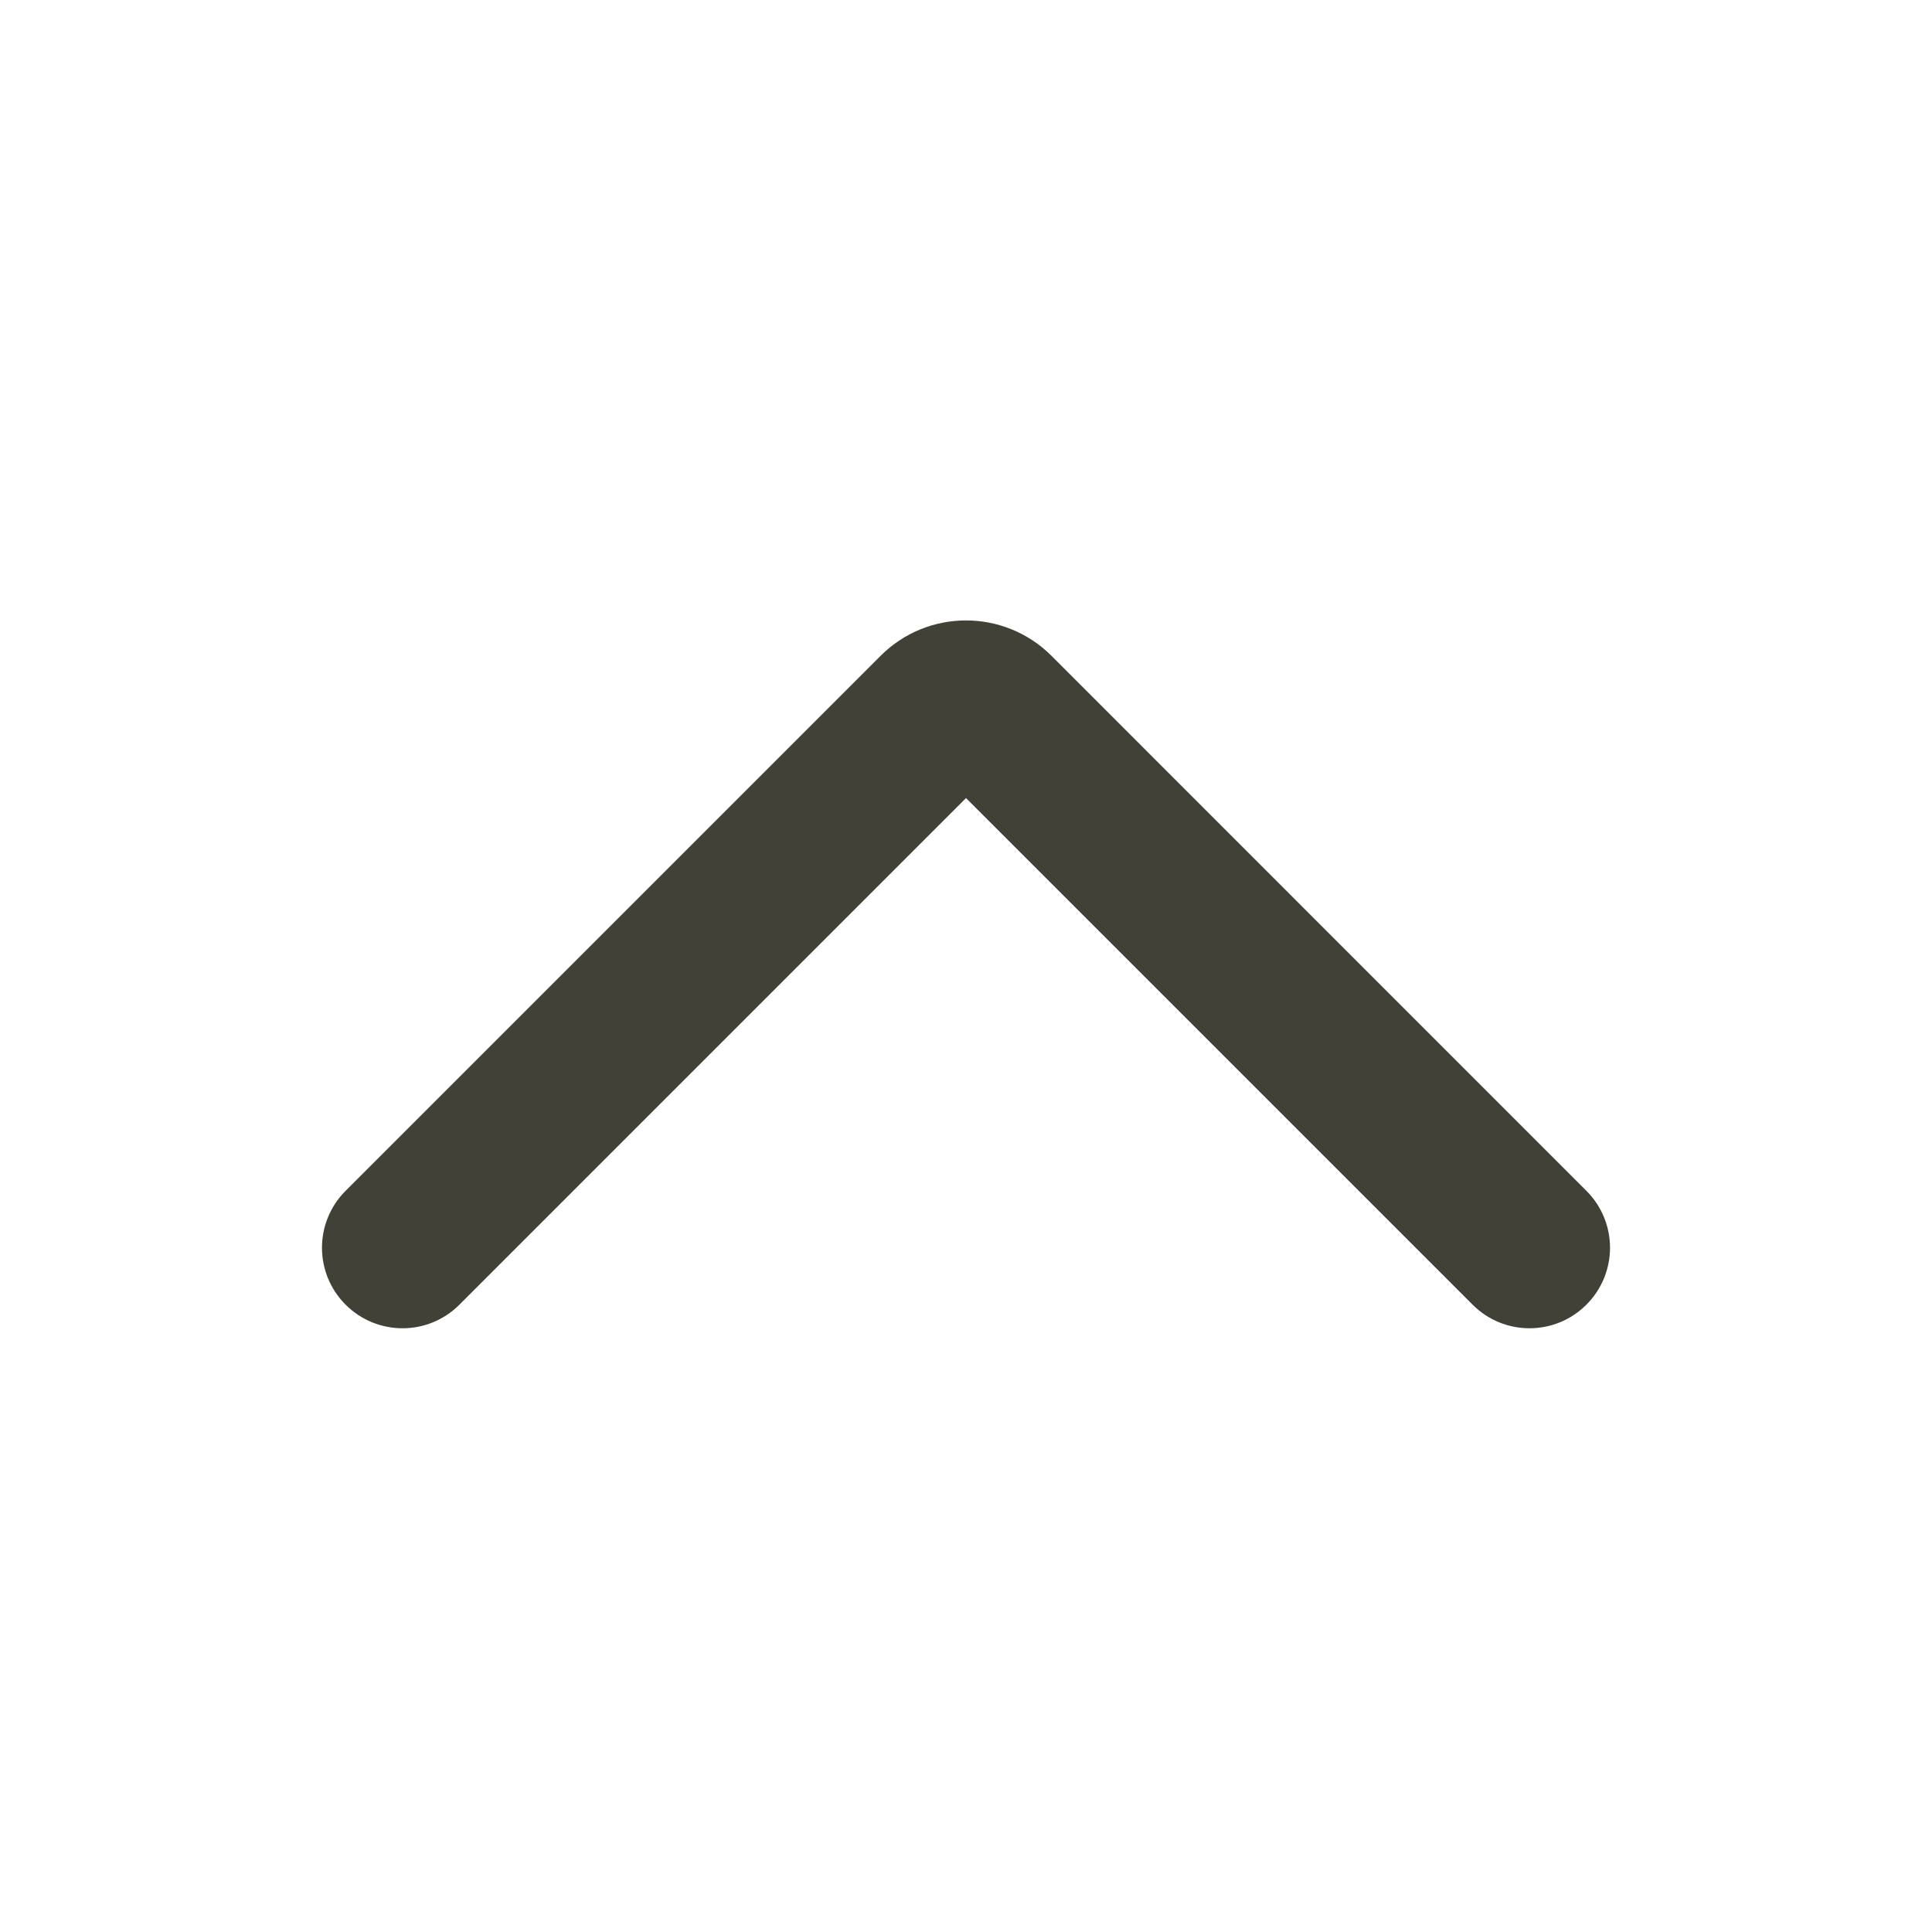
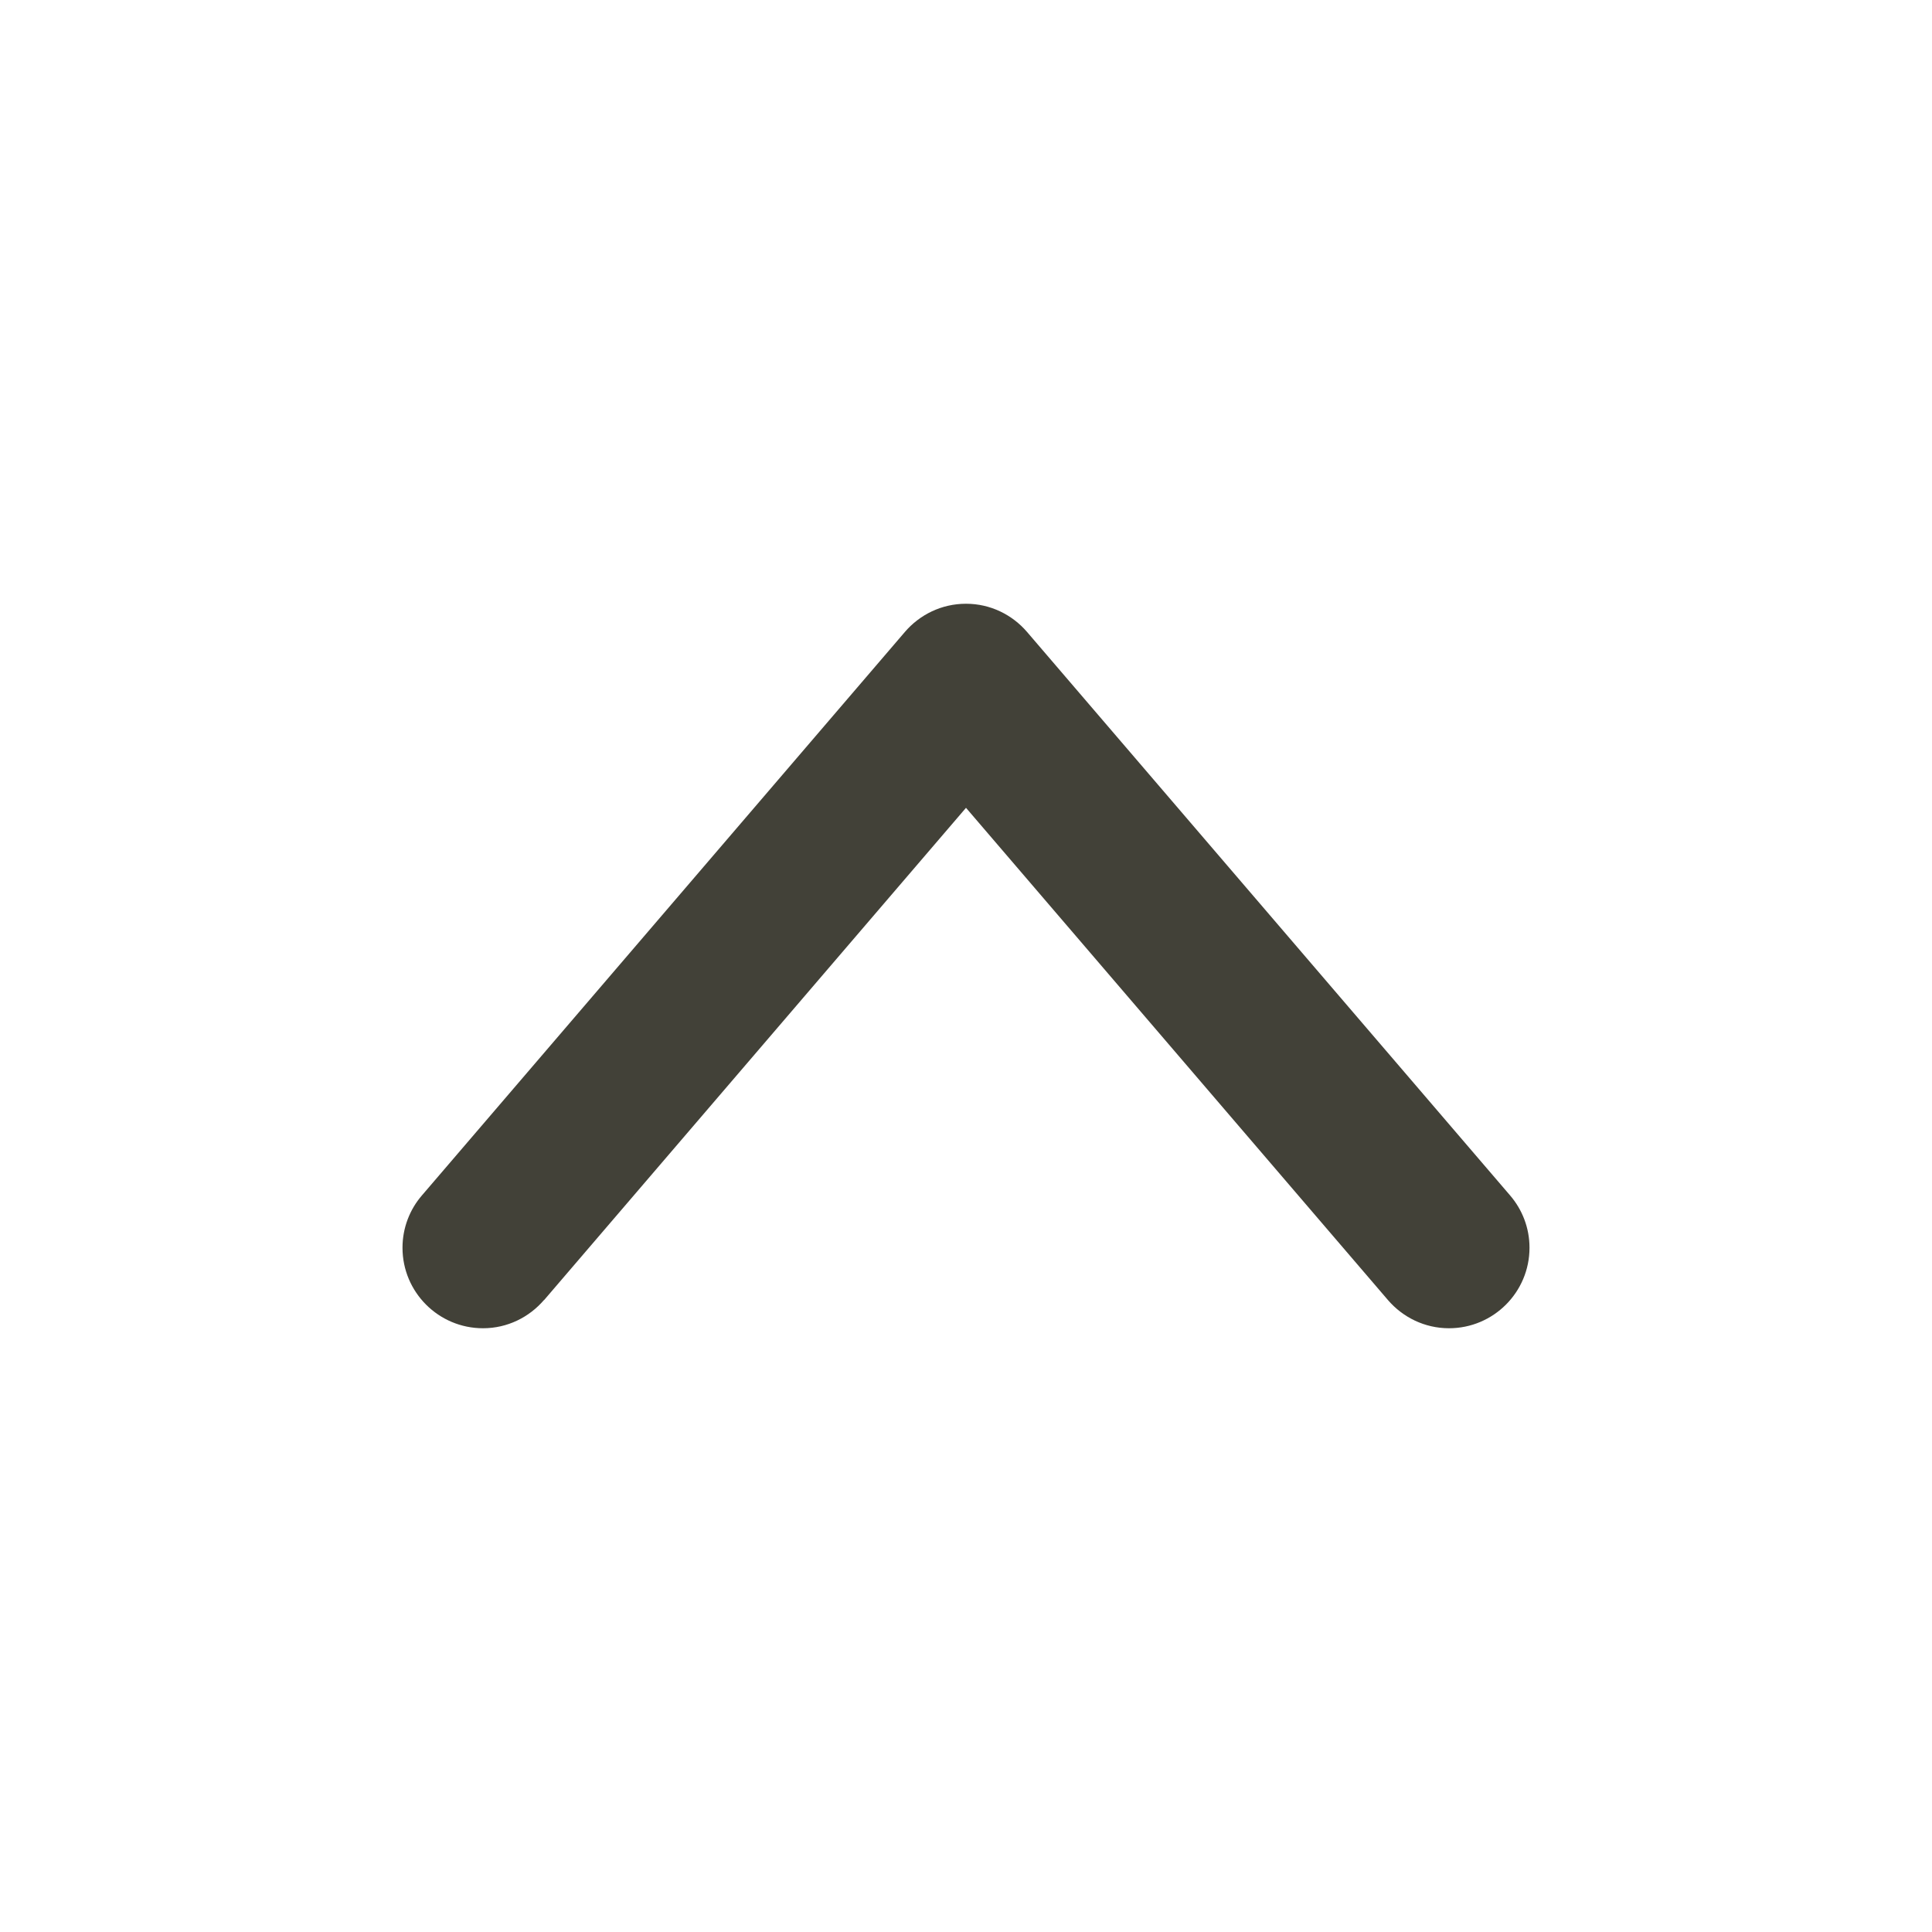
<svg xmlns="http://www.w3.org/2000/svg" width="24" height="24" viewBox="0 0 24 24" fill="none">
-   <path d="M19.707 14.793C20.098 15.184 20.098 15.816 19.707 16.207C19.317 16.598 18.683 16.598 18.293 16.207L12 9.914L5.707 16.207C5.317 16.598 4.684 16.598 4.293 16.207C3.902 15.816 3.902 15.184 4.293 14.793L10.94 8.146C11.525 7.561 12.475 7.561 13.061 8.146L19.707 14.793Z" fill="#424138" />
+   <path d="M12 7.5C12.303 7.5 12.574 7.636 12.758 7.85L18.759 14.85C18.909 15.025 19 15.251 19 15.5C19 16.052 18.552 16.5 18 16.5C17.696 16.5 17.425 16.363 17.241 16.149L12 10.035L6.759 16.15L6.758 16.149C6.574 16.363 6.304 16.5 6 16.5C5.448 16.5 5 16.052 5 15.5C5 15.252 5.091 15.024 5.241 14.85L11.241 7.85C11.425 7.636 11.696 7.5 12 7.5Z" fill="#424138" />
</svg>
